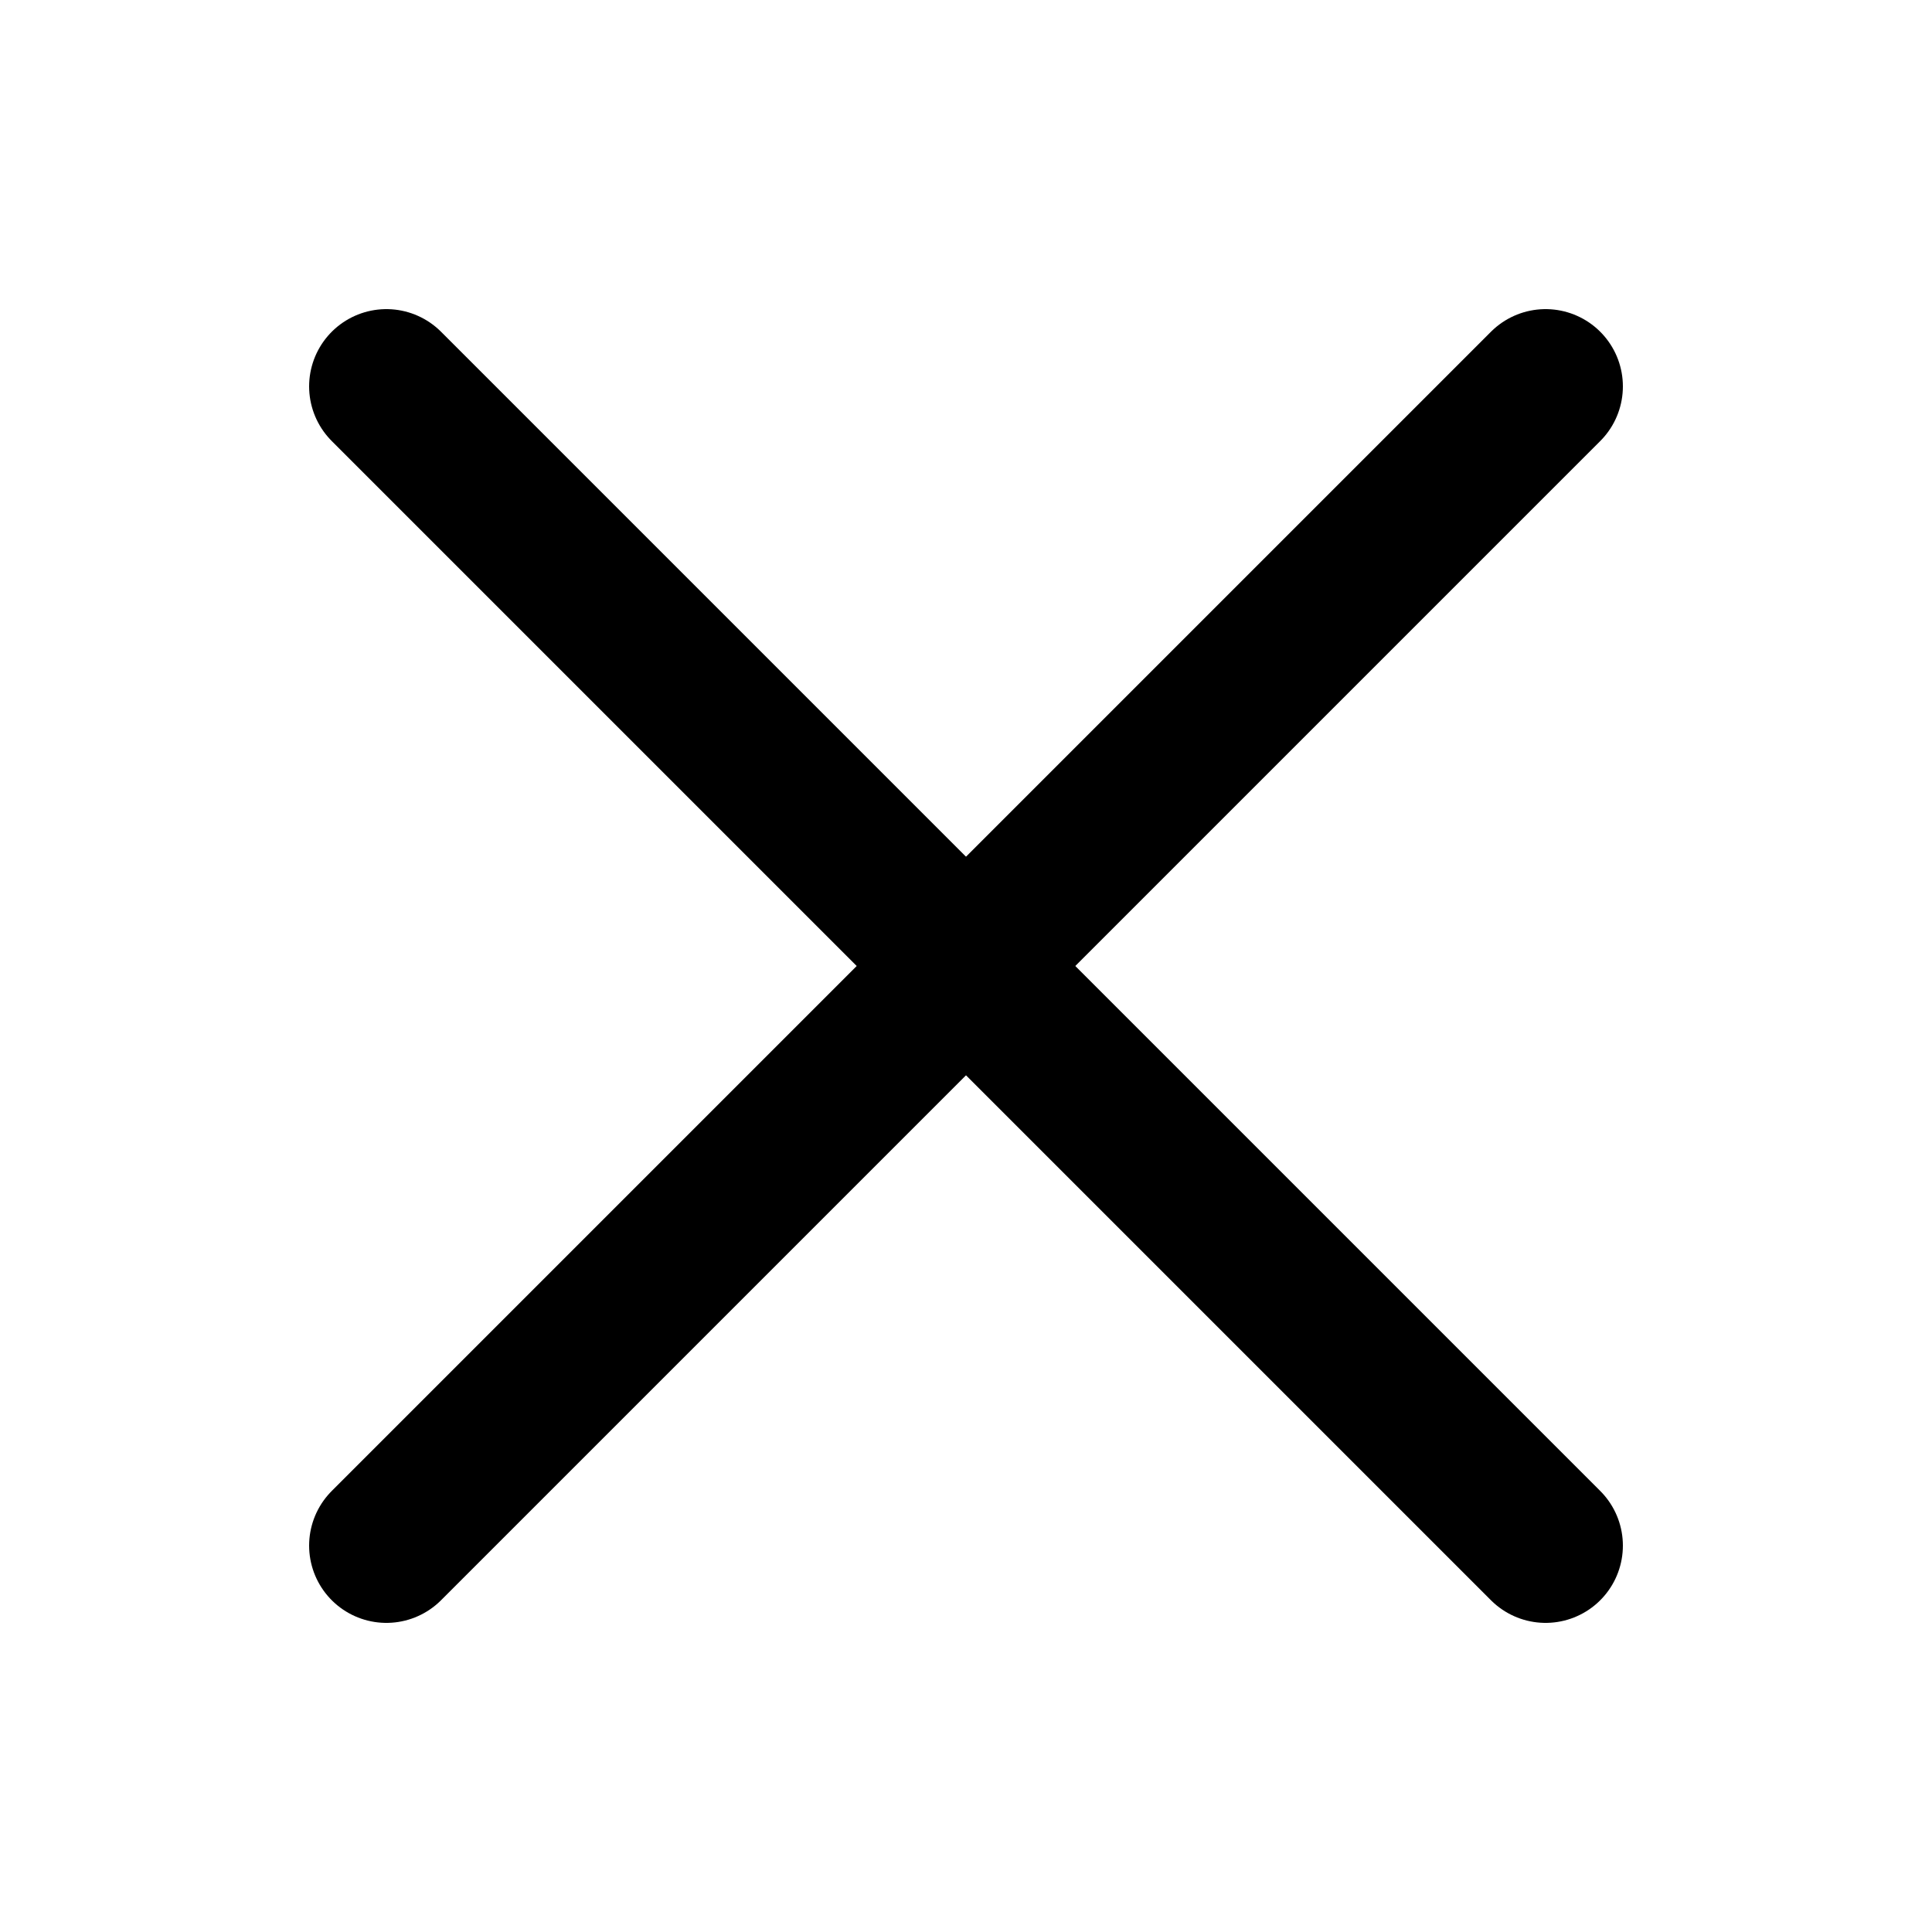
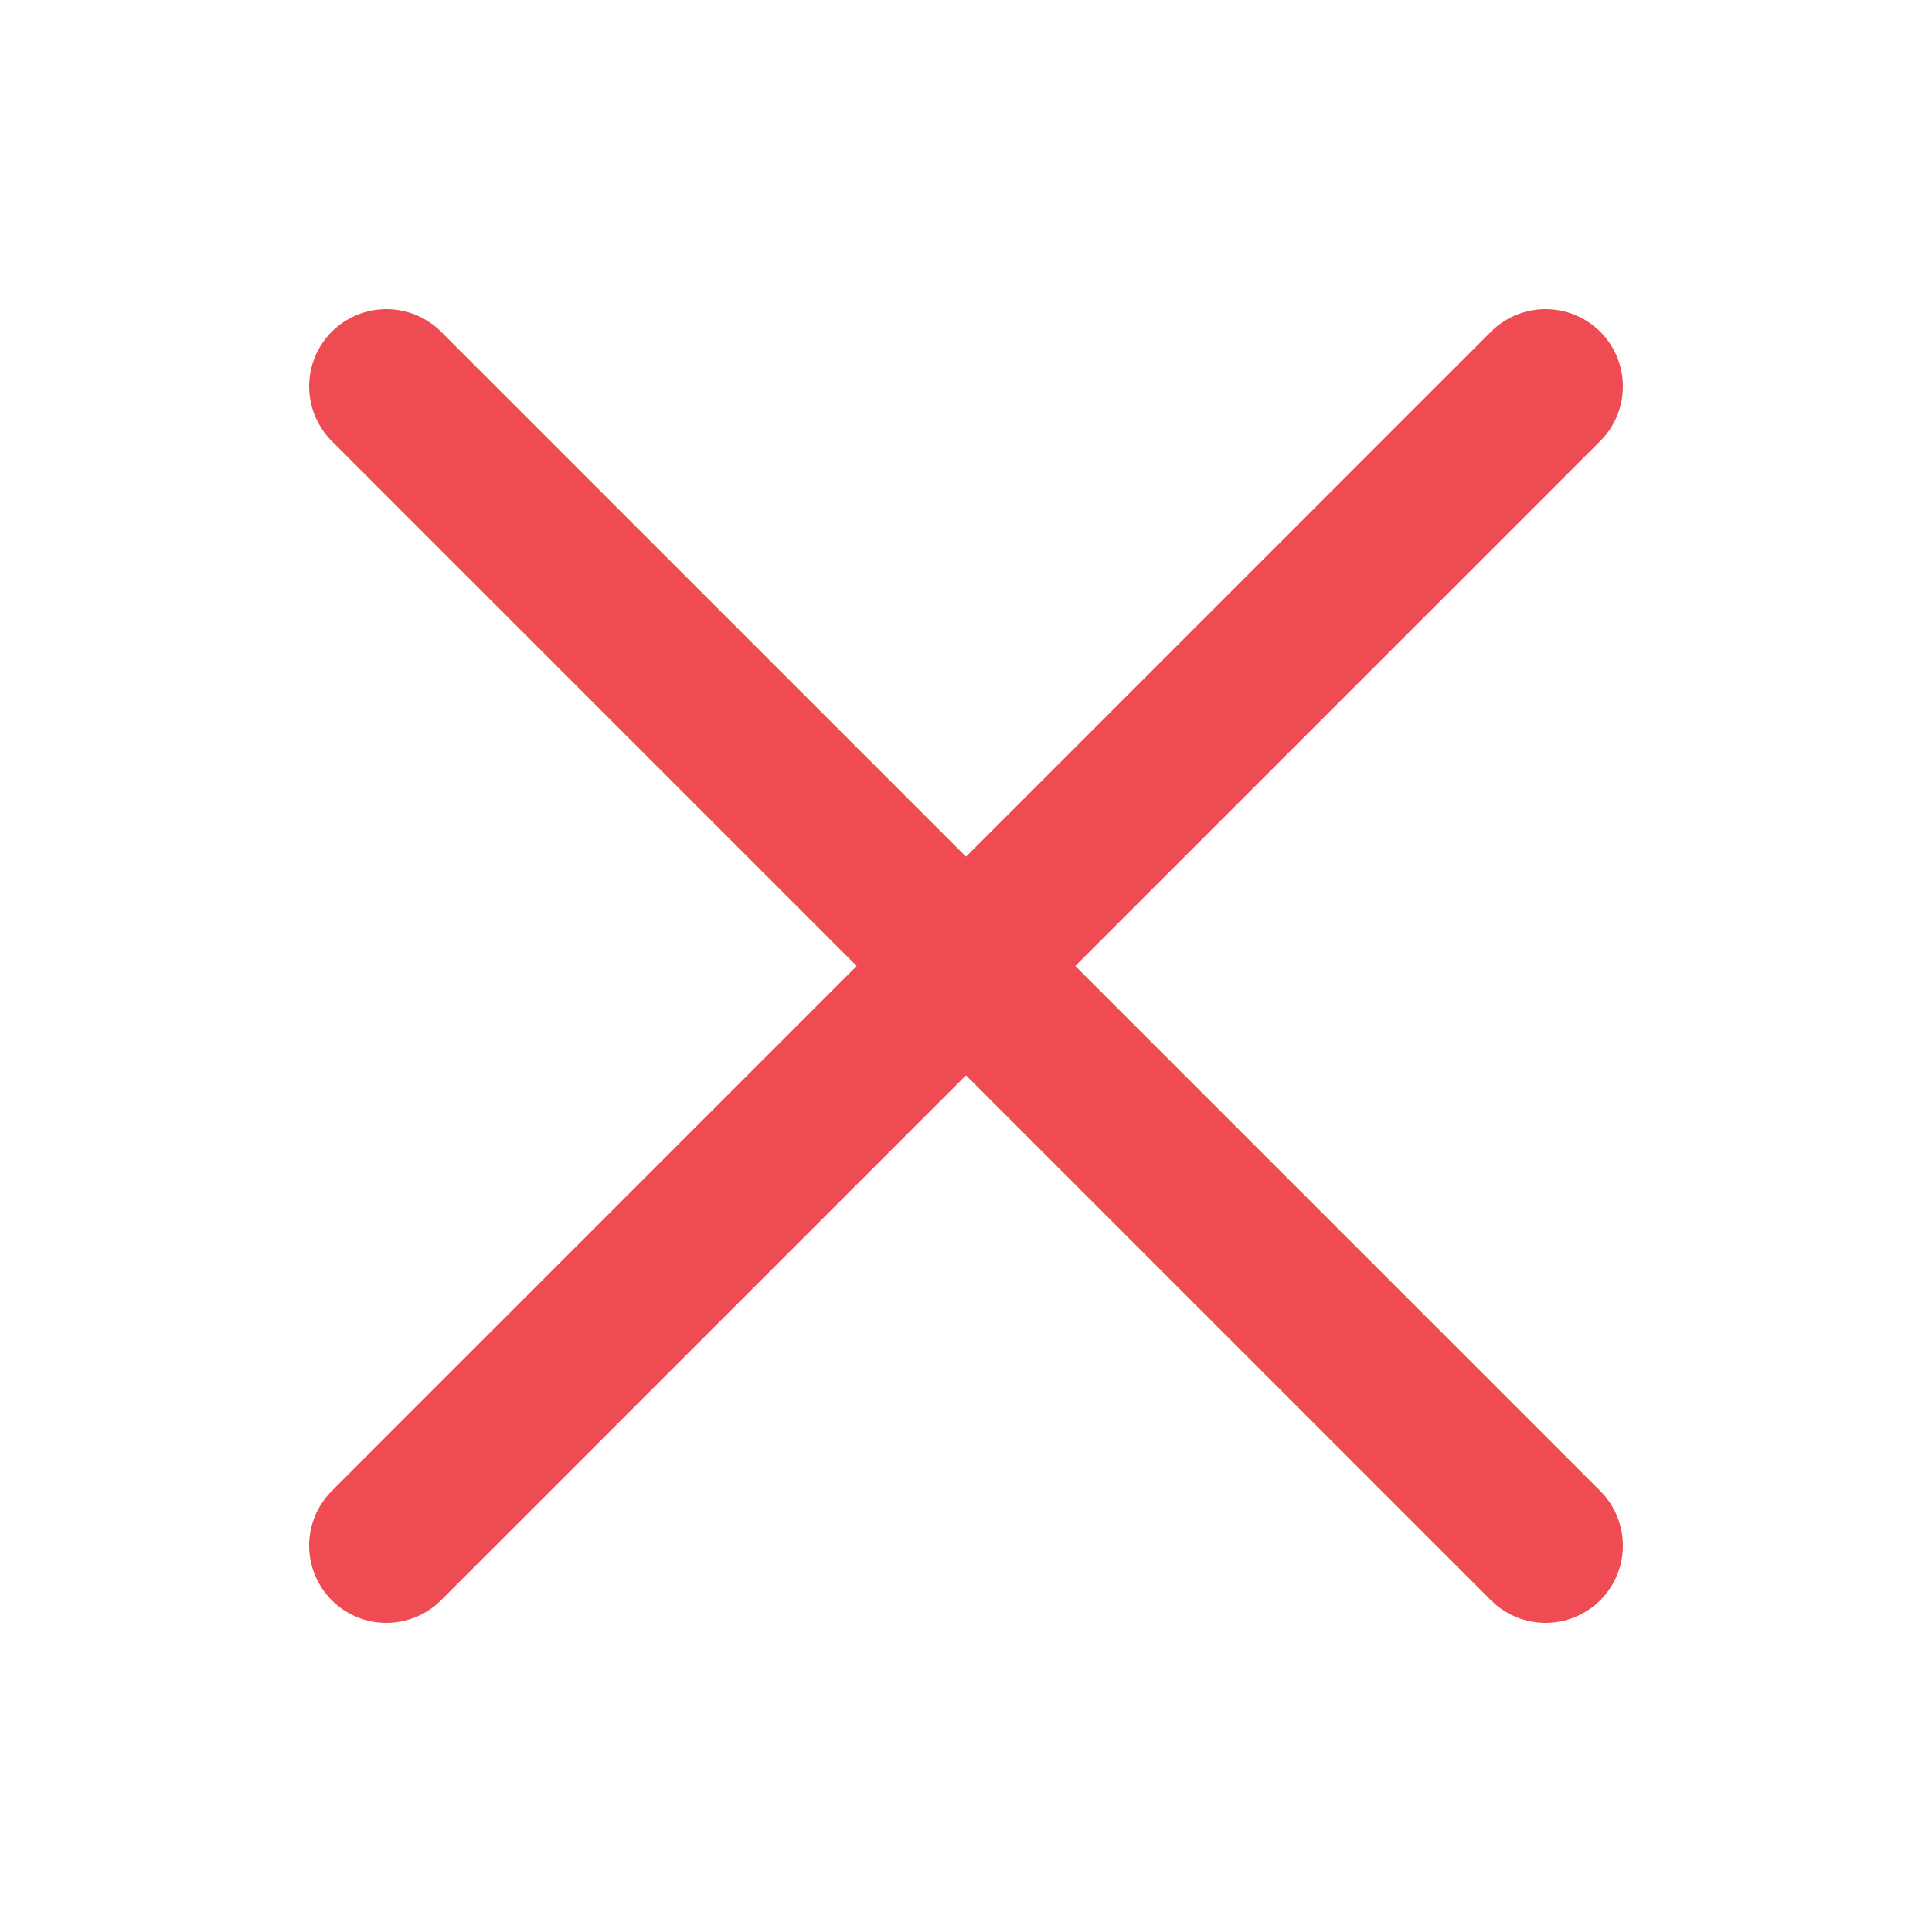
<svg xmlns="http://www.w3.org/2000/svg" width="100" height="100" viewBox="0 0 100 100">
-   <line x1="20" y1="20" x2="80" y2="80" stroke="black" stroke-width="8" stroke-linecap="round" />
-   <line x1="80" y1="20" x2="20" y2="80" stroke="black" stroke-width="8" stroke-linecap="round" />
+   <line x1="20" y1="20" x2="80" y2="80" stroke="#ef4b53" stroke-width="8" stroke-linecap="round" />
+   <line x1="80" y1="20" x2="20" y2="80" stroke="#ef4b53" stroke-width="8" stroke-linecap="round" />
</svg>
